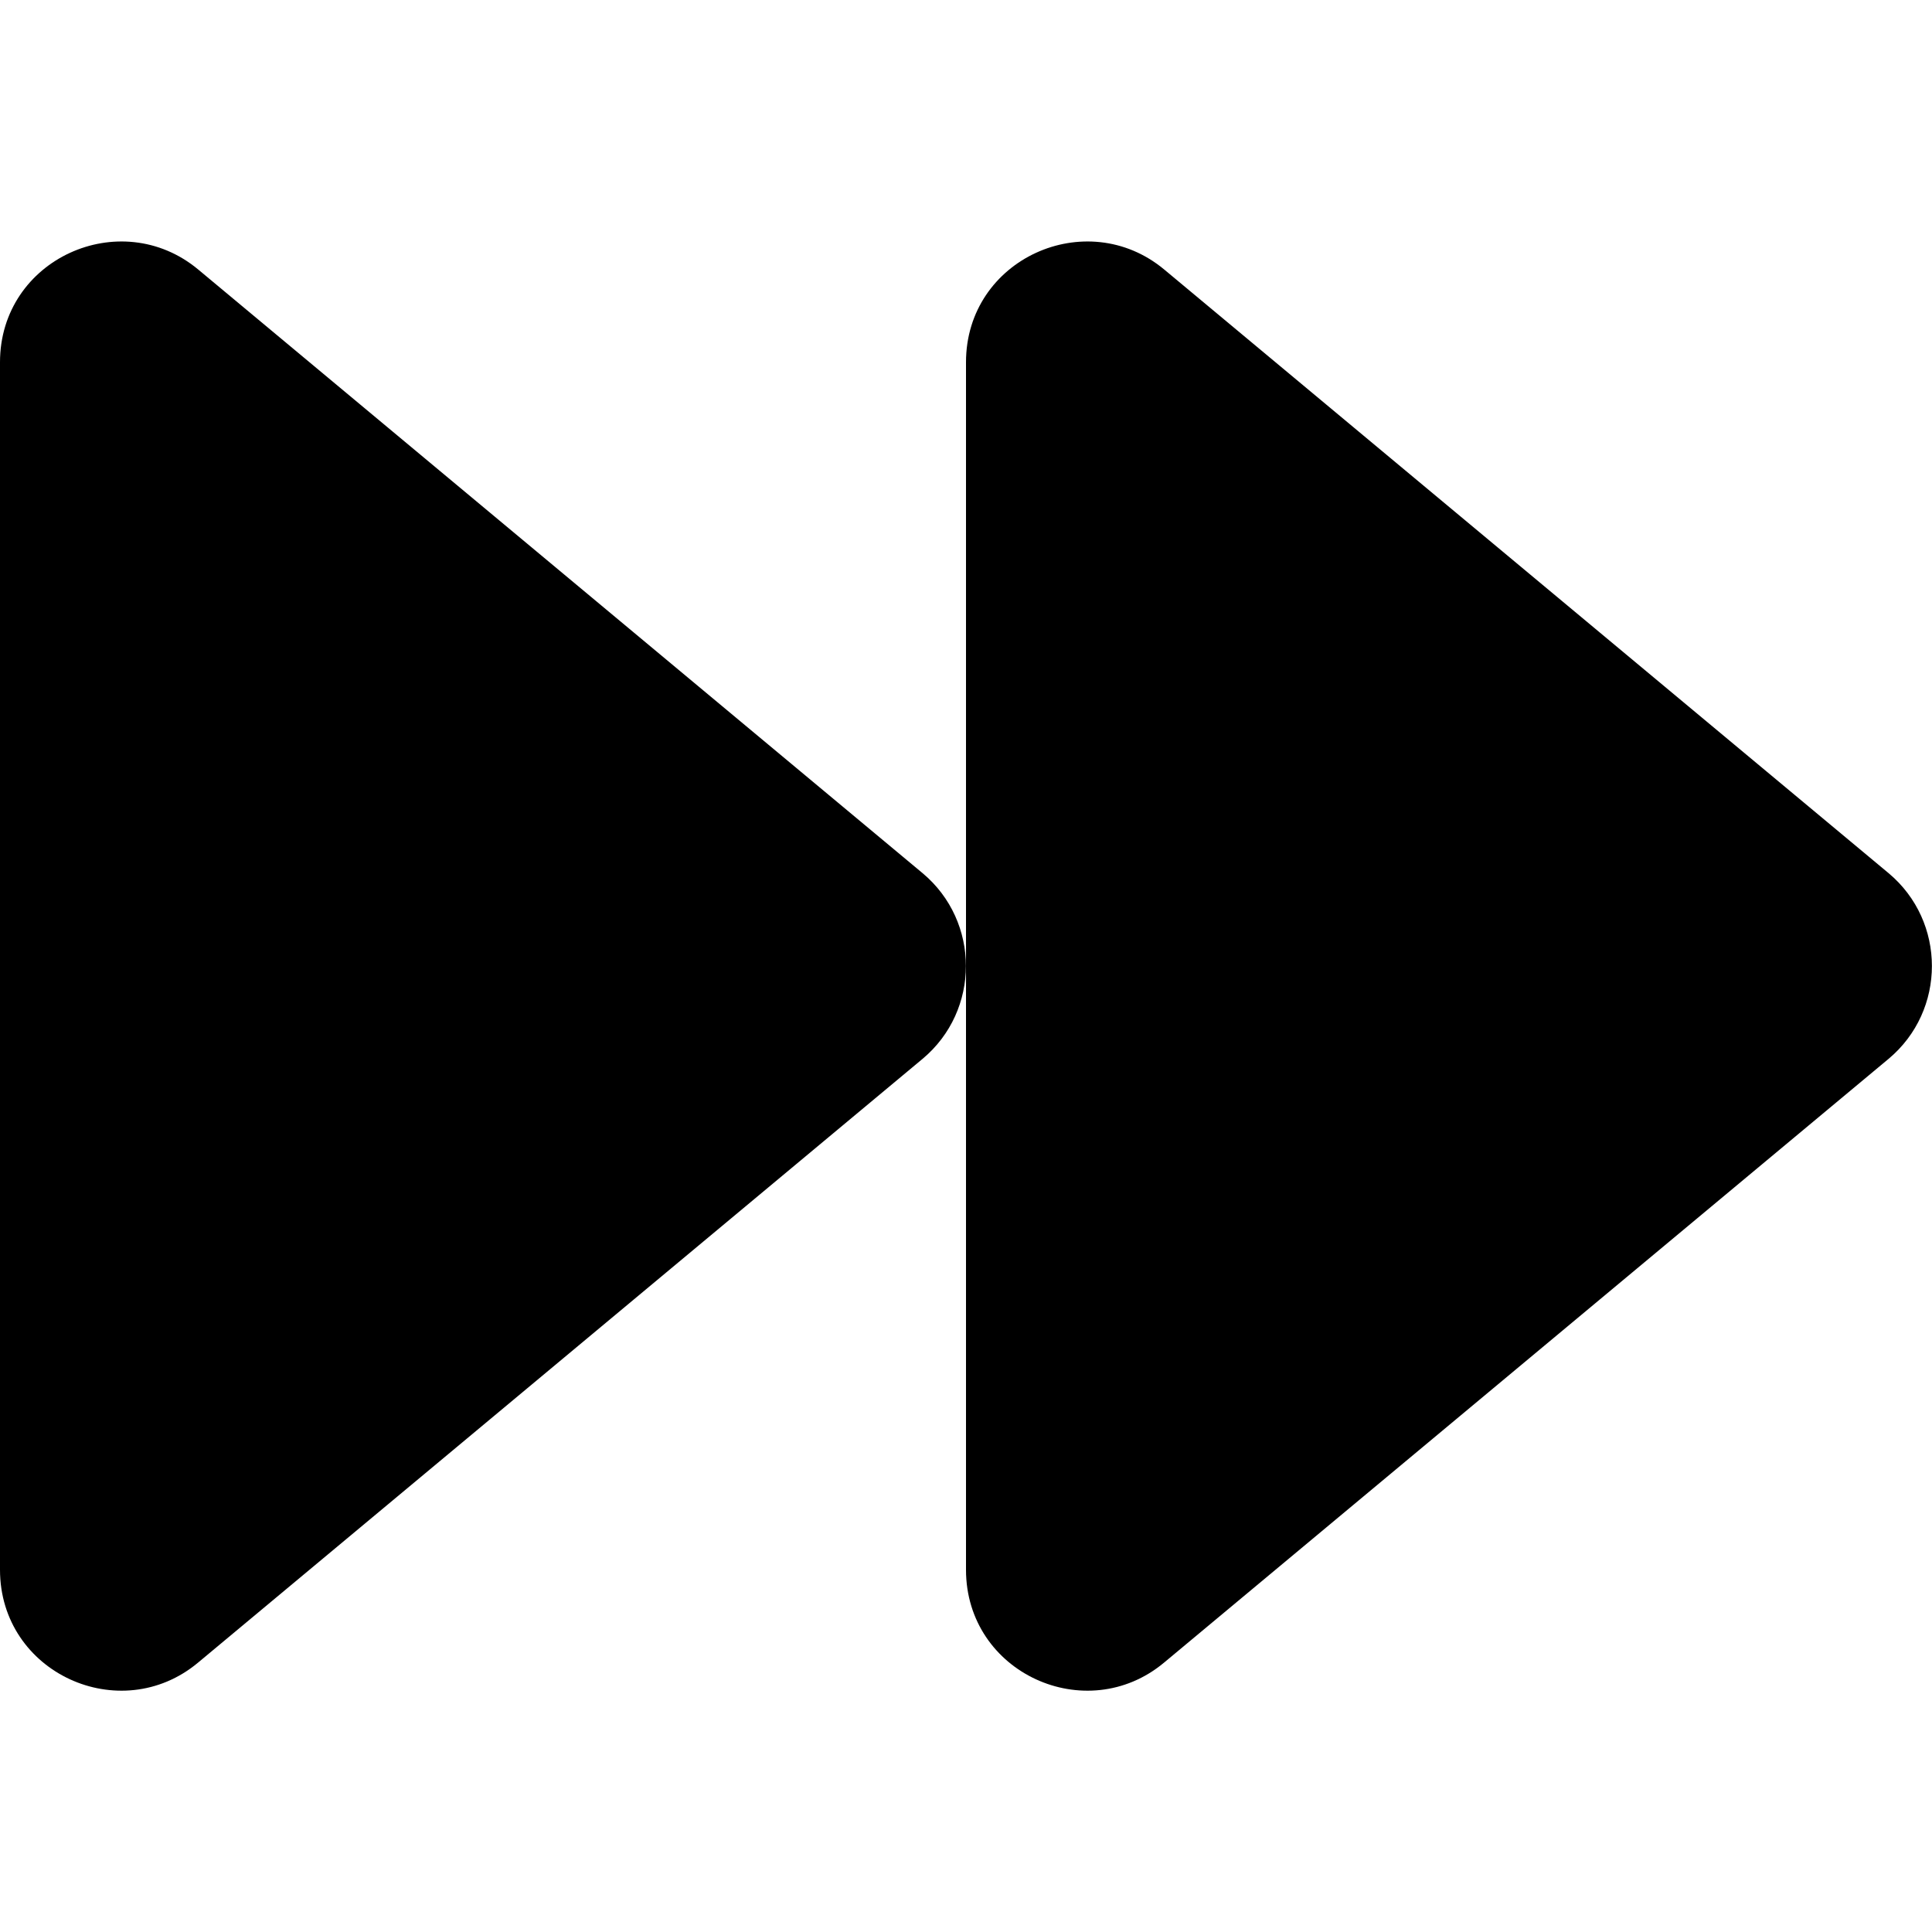
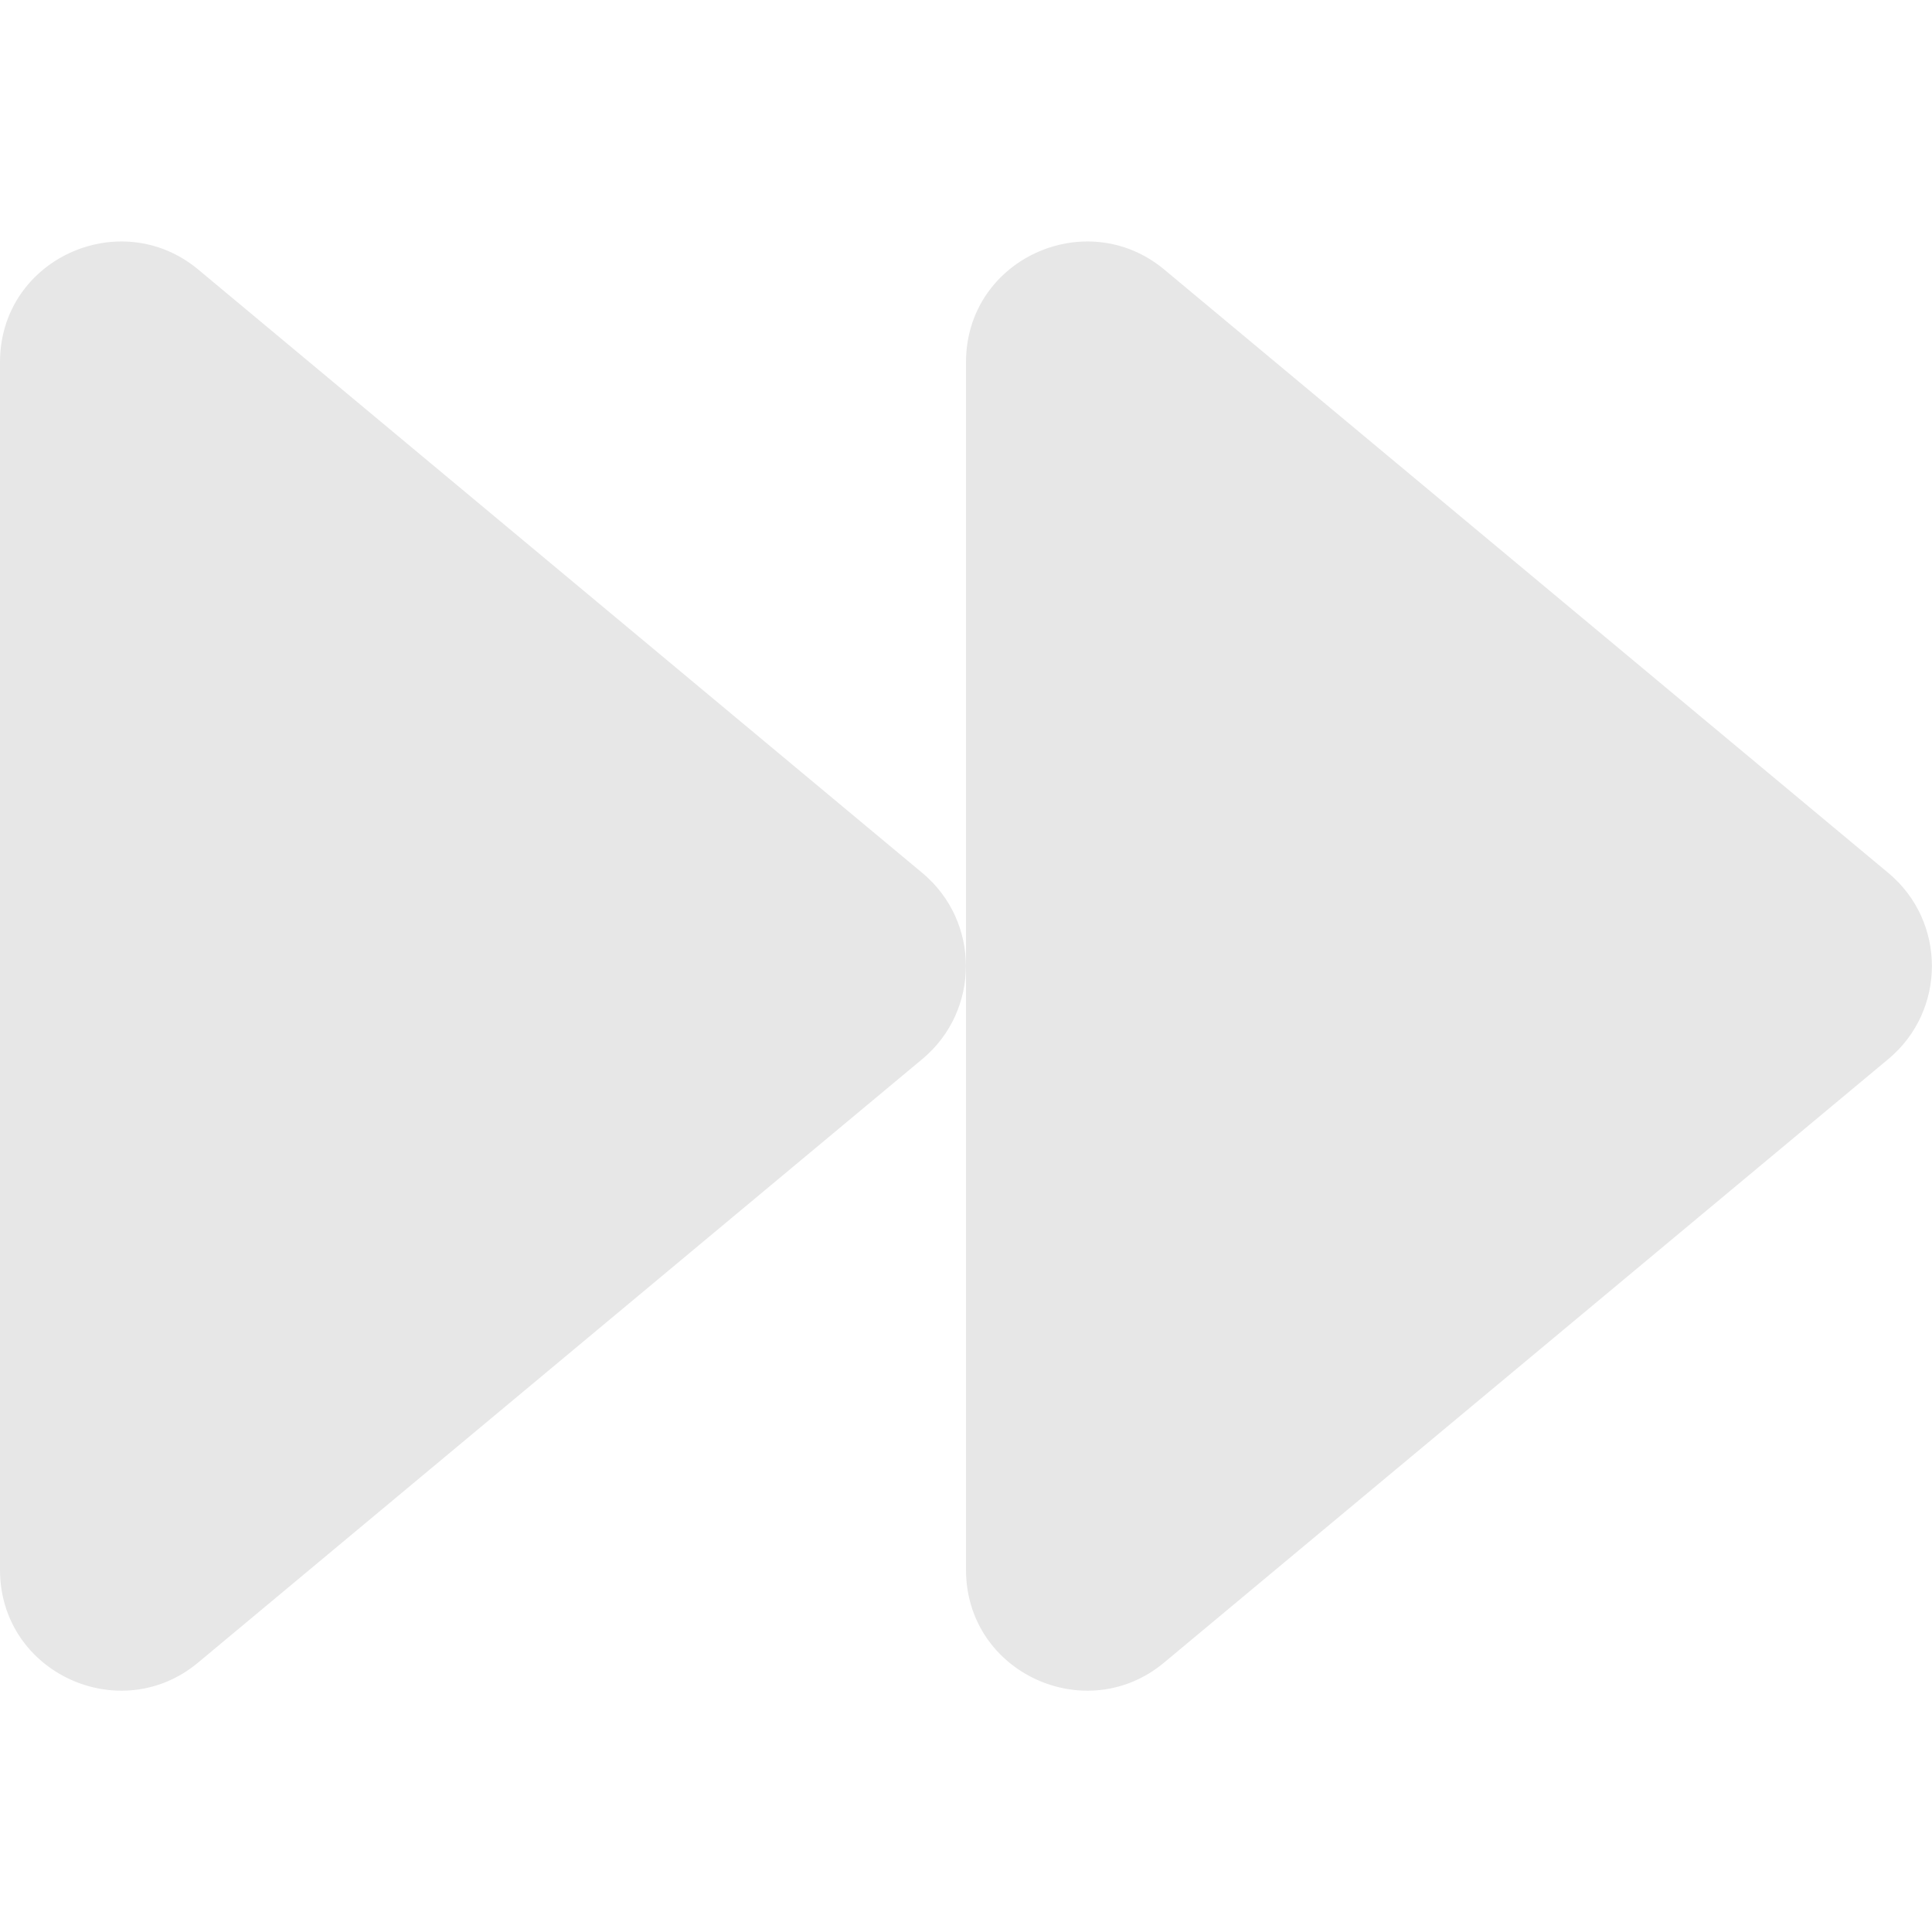
<svg xmlns="http://www.w3.org/2000/svg" aria-hidden="true" focusable="false" data-prefix="fas" data-icon="forward" class="svg-inline--fa fa-forward fa-w-16" role="img" viewBox="0 0 512 512">
-   <path fill="currentColor" d="M500.5 231.4l-192-160C287.9 54.3 256 68.6 256 96v320c0 27.4 31.9 41.8 52.5 24.6l192-160c15.3-12.8 15.3-36.4 0-49.2zm-256 0l-192-160C31.9 54.3 0 68.6 0 96v320c0 27.4 31.9 41.8 52.5 24.6l192-160c15.3-12.8 15.3-36.4 0-49.2z" />
+   <path fill="#e7e7e7" d="M500.5 231.4l-192-160C287.9 54.3 256 68.6 256 96v320c0 27.4 31.9 41.8 52.5 24.6l192-160c15.3-12.8 15.3-36.4 0-49.2zm-256 0l-192-160C31.9 54.3 0 68.6 0 96v320c0 27.4 31.9 41.8 52.5 24.6l192-160c15.3-12.8 15.3-36.4 0-49.2z" />
</svg>
